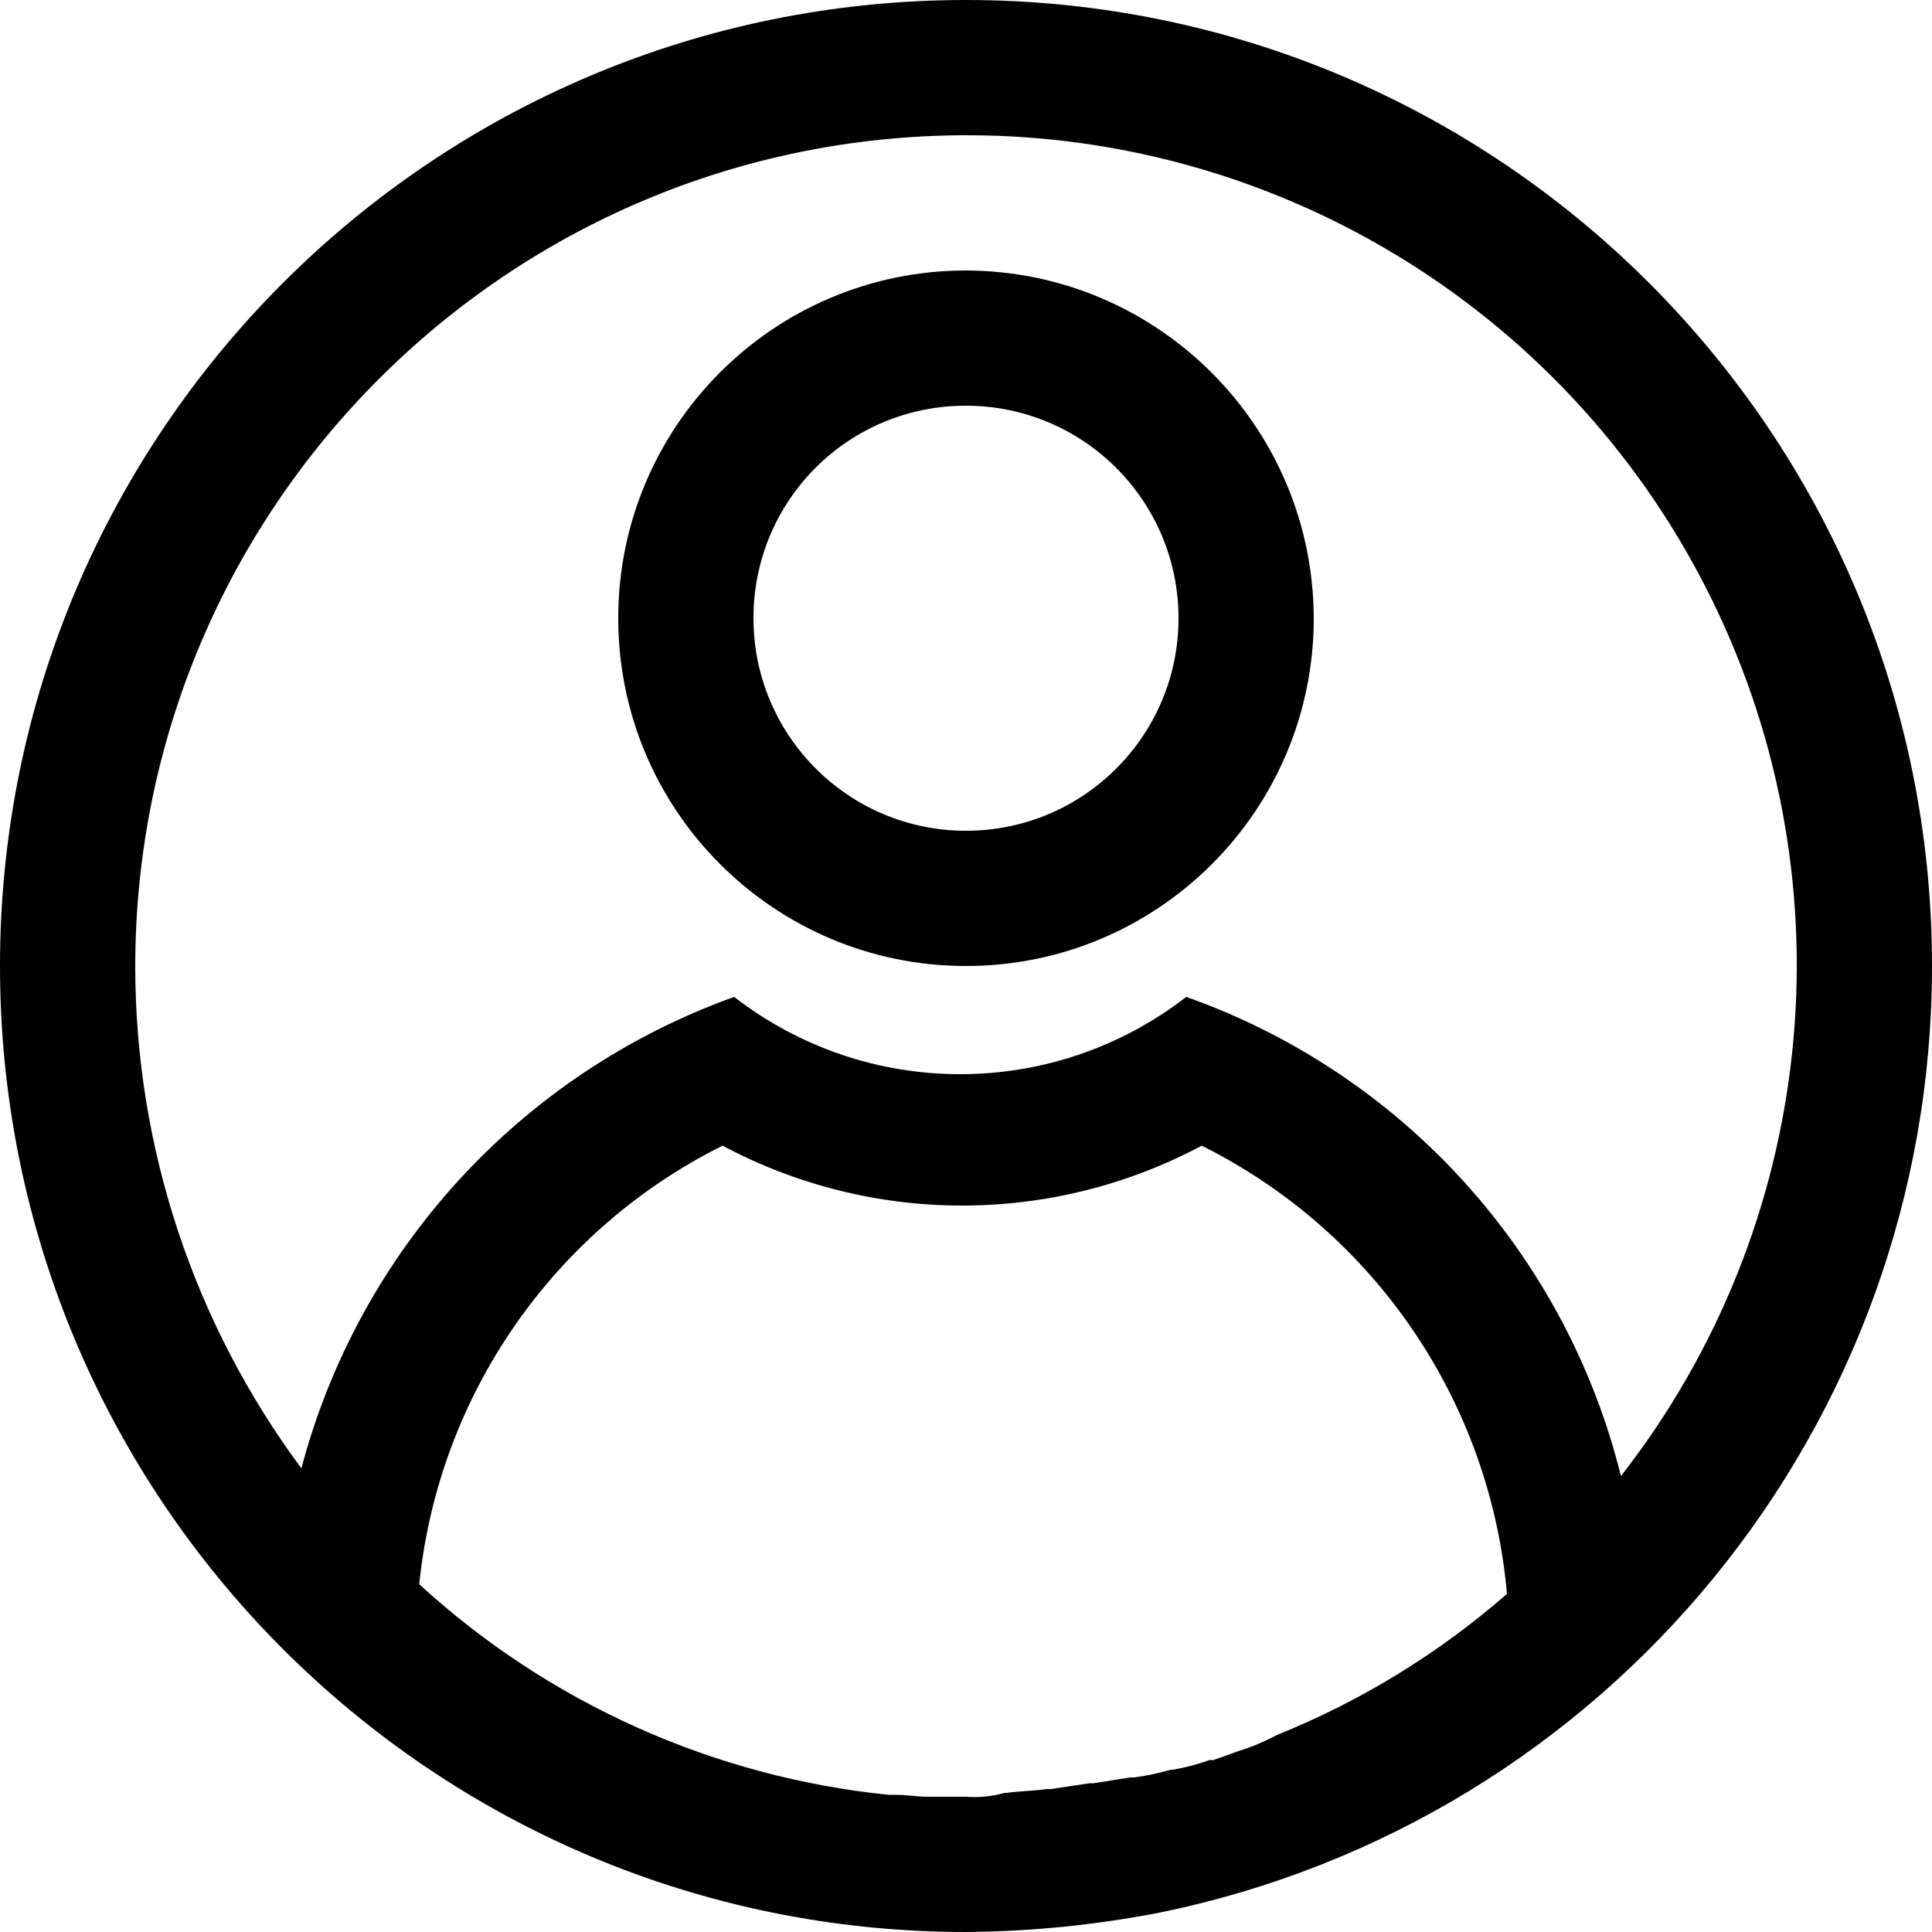
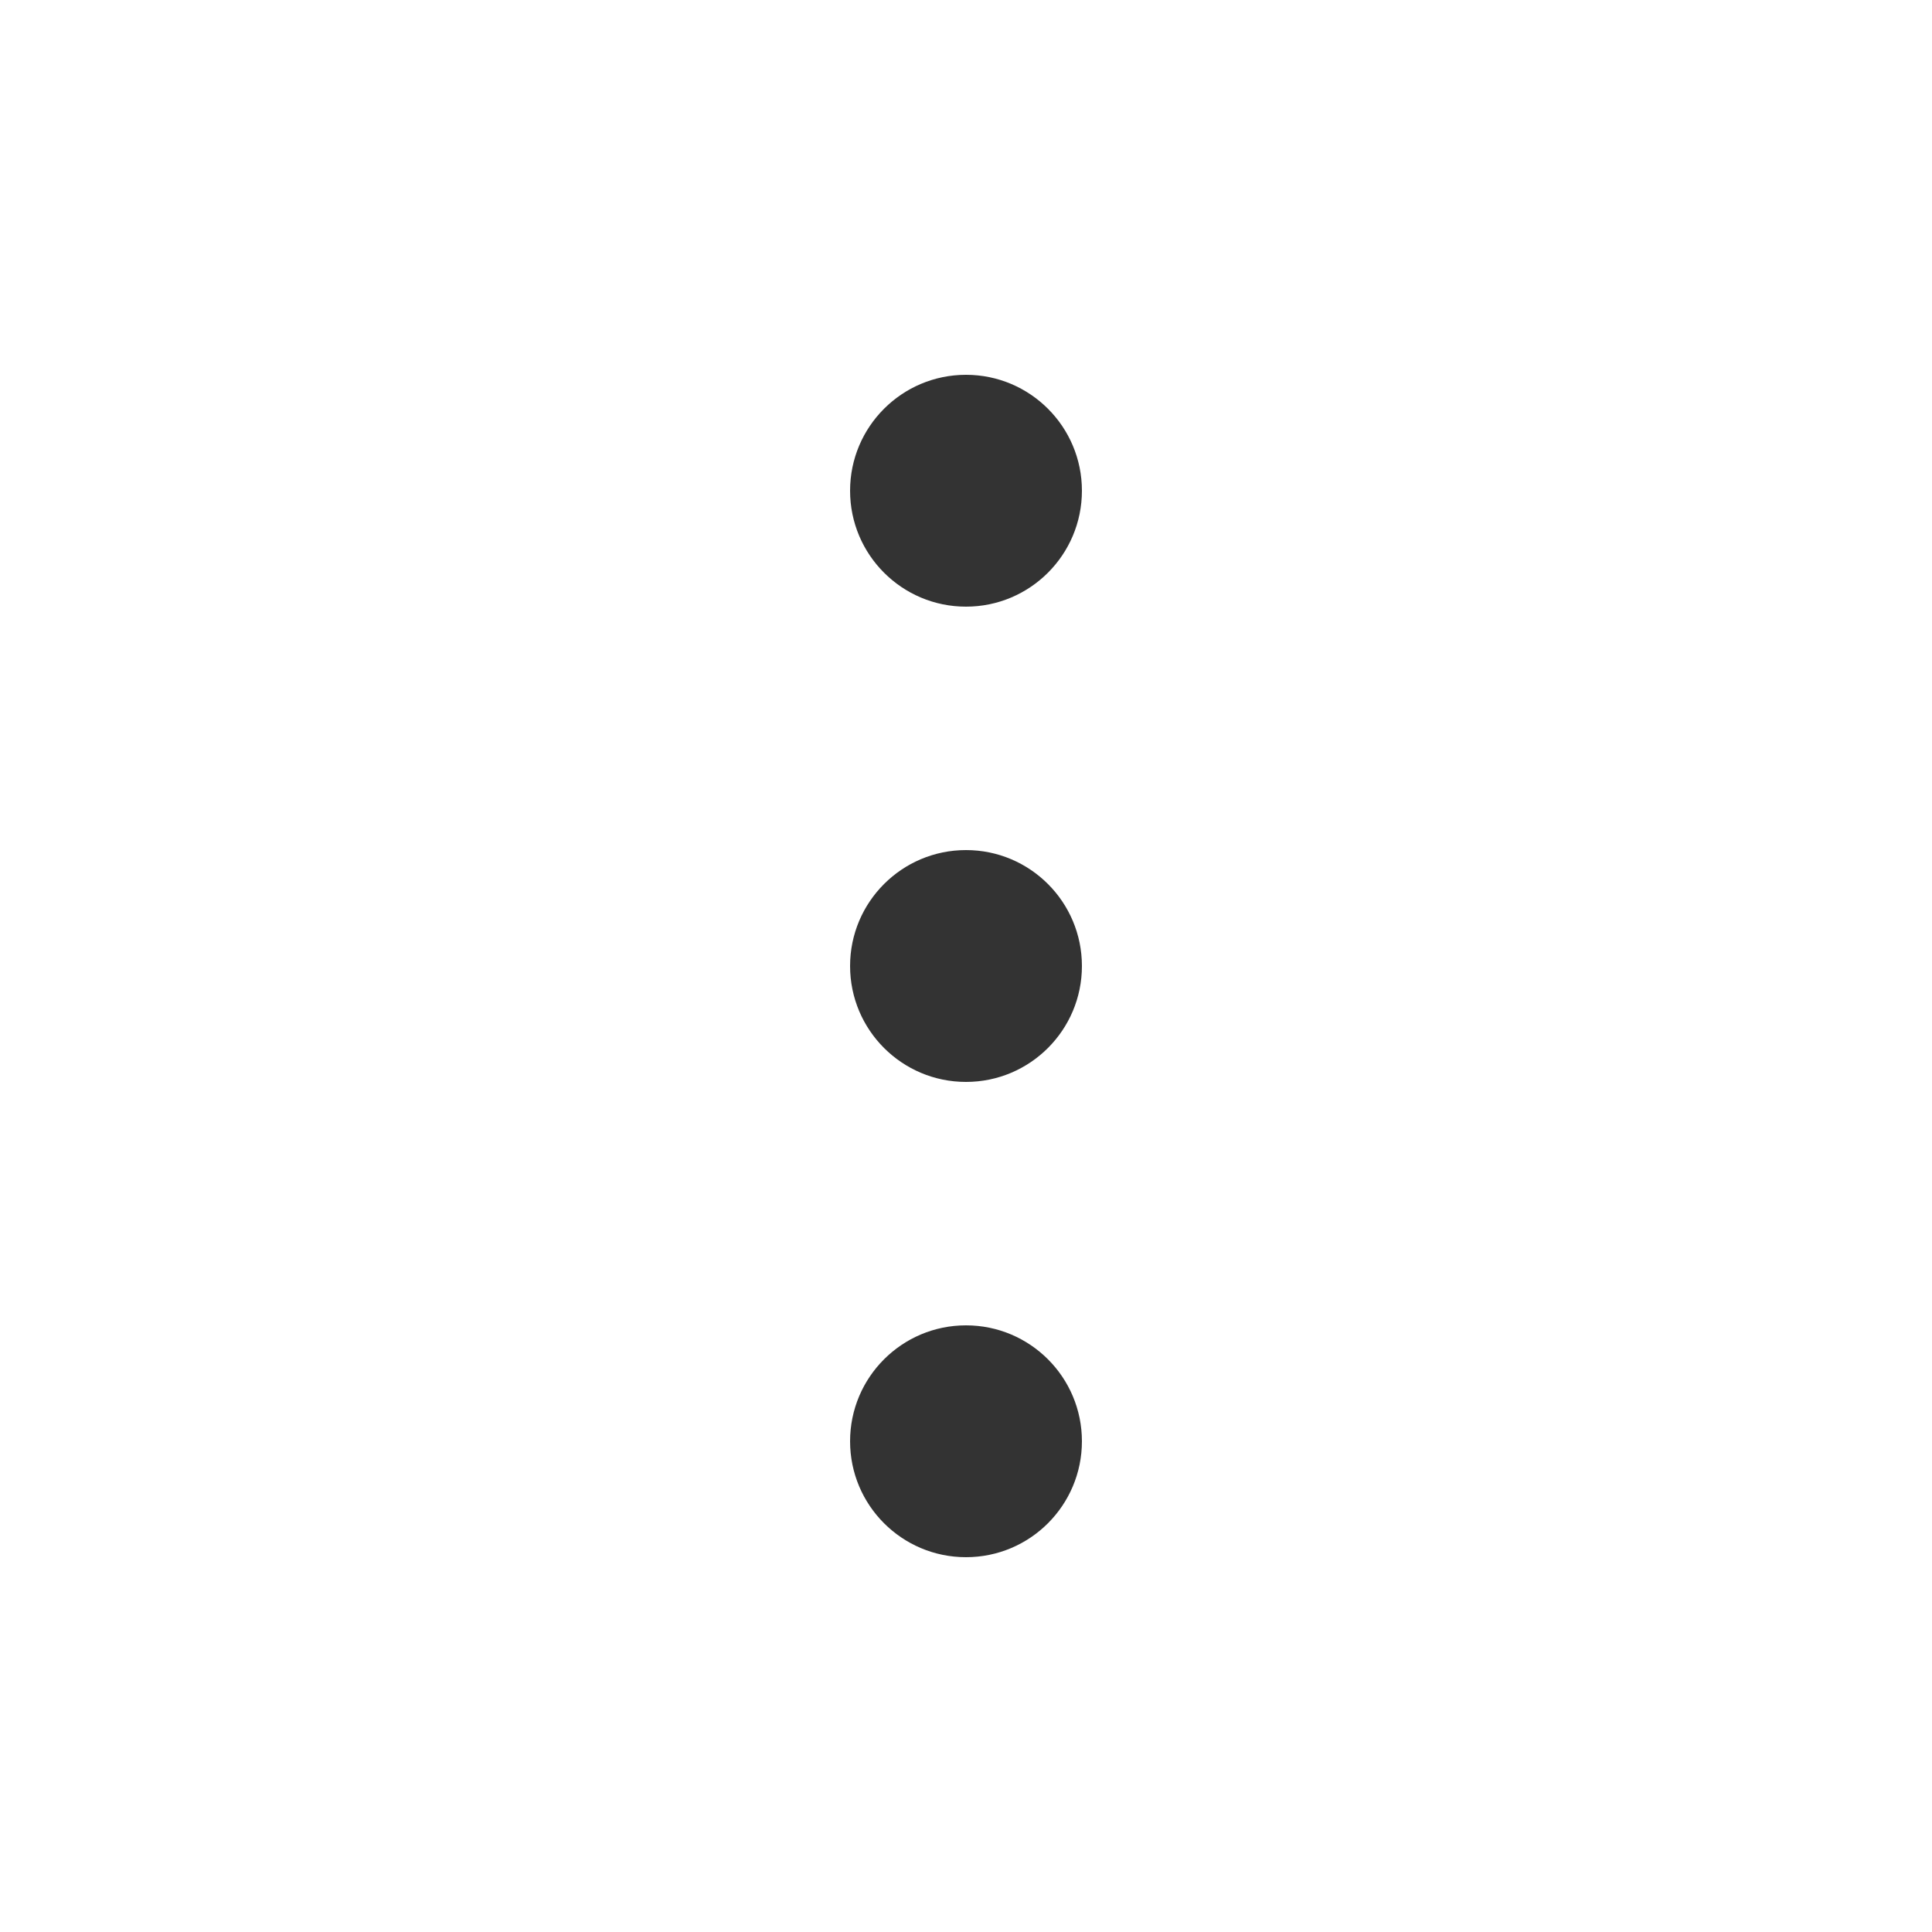
- <svg xmlns="http://www.w3.org/2000/svg" id="グループ化_1" data-name="グループ化 1" viewBox="0 0 30 30">
-   <path id="パス_111" data-name="パス 111" d="M30,15A15,15,0,1,0,15,30h0a16.4,16.4,0,0,0,3-.3A15,15,0,0,0,30,15ZM15,2.1A12.888,12.888,0,0,1,25.17,22.92a10.6,10.6,0,0,0-6.75-7.44,5.733,5.733,0,0,1-7.02,0A10.686,10.686,0,0,0,4.68,22.8,13.081,13.081,0,0,1,2.1,15,12.919,12.919,0,0,1,15,2.1Zm4.44,25.02c-.03,0-.06.03-.09.03-.18.06-.33.12-.51.18h-.06a3.164,3.164,0,0,1-.57.15h-.03a3.858,3.858,0,0,1-.57.12h-.06c-.18.03-.39.06-.57.09h-.06c-.21.03-.39.06-.6.09h-.06c-.21.03-.42.03-.63.06H15.6a1.759,1.759,0,0,1-.6.06h-.6c-.15,0-.33-.03-.48-.03H13.8A12.688,12.688,0,0,1,6.51,24.6a8.583,8.583,0,0,1,4.71-6.81,7.905,7.905,0,0,0,7.44,0,8.618,8.618,0,0,1,4.74,6.96,12.586,12.586,0,0,1-3.57,2.19A4.176,4.176,0,0,1,19.44,27.12Z" />
-   <path id="パス_112" data-name="パス 112" d="M37.4,16.1a3.3,3.3,0,1,1-3.3,3.3,3.29,3.29,0,0,1,3.3-3.3m0-2.1a5.4,5.4,0,1,0,5.4,5.4A5.416,5.416,0,0,0,37.4,14Z" transform="translate(-22.4 -9.8)" />
+ <svg xmlns="http://www.w3.org/2000/svg" version="1.1" id="グループ化_1" x="0px" y="0px" viewBox="0 0 100 100" style="enable-background:new 0 0 100 100;" xml:space="preserve">
+   <style type="text/css">
+ 	.st0{fill:#333333;}
+ </style>
+   <circle class="st0" cx="50" cy="25.4" r="6" />
+   <circle class="st0" cx="50" cy="50" r="6" />
+   <circle class="st0" cx="50" cy="74.6" r="6" />
</svg>
